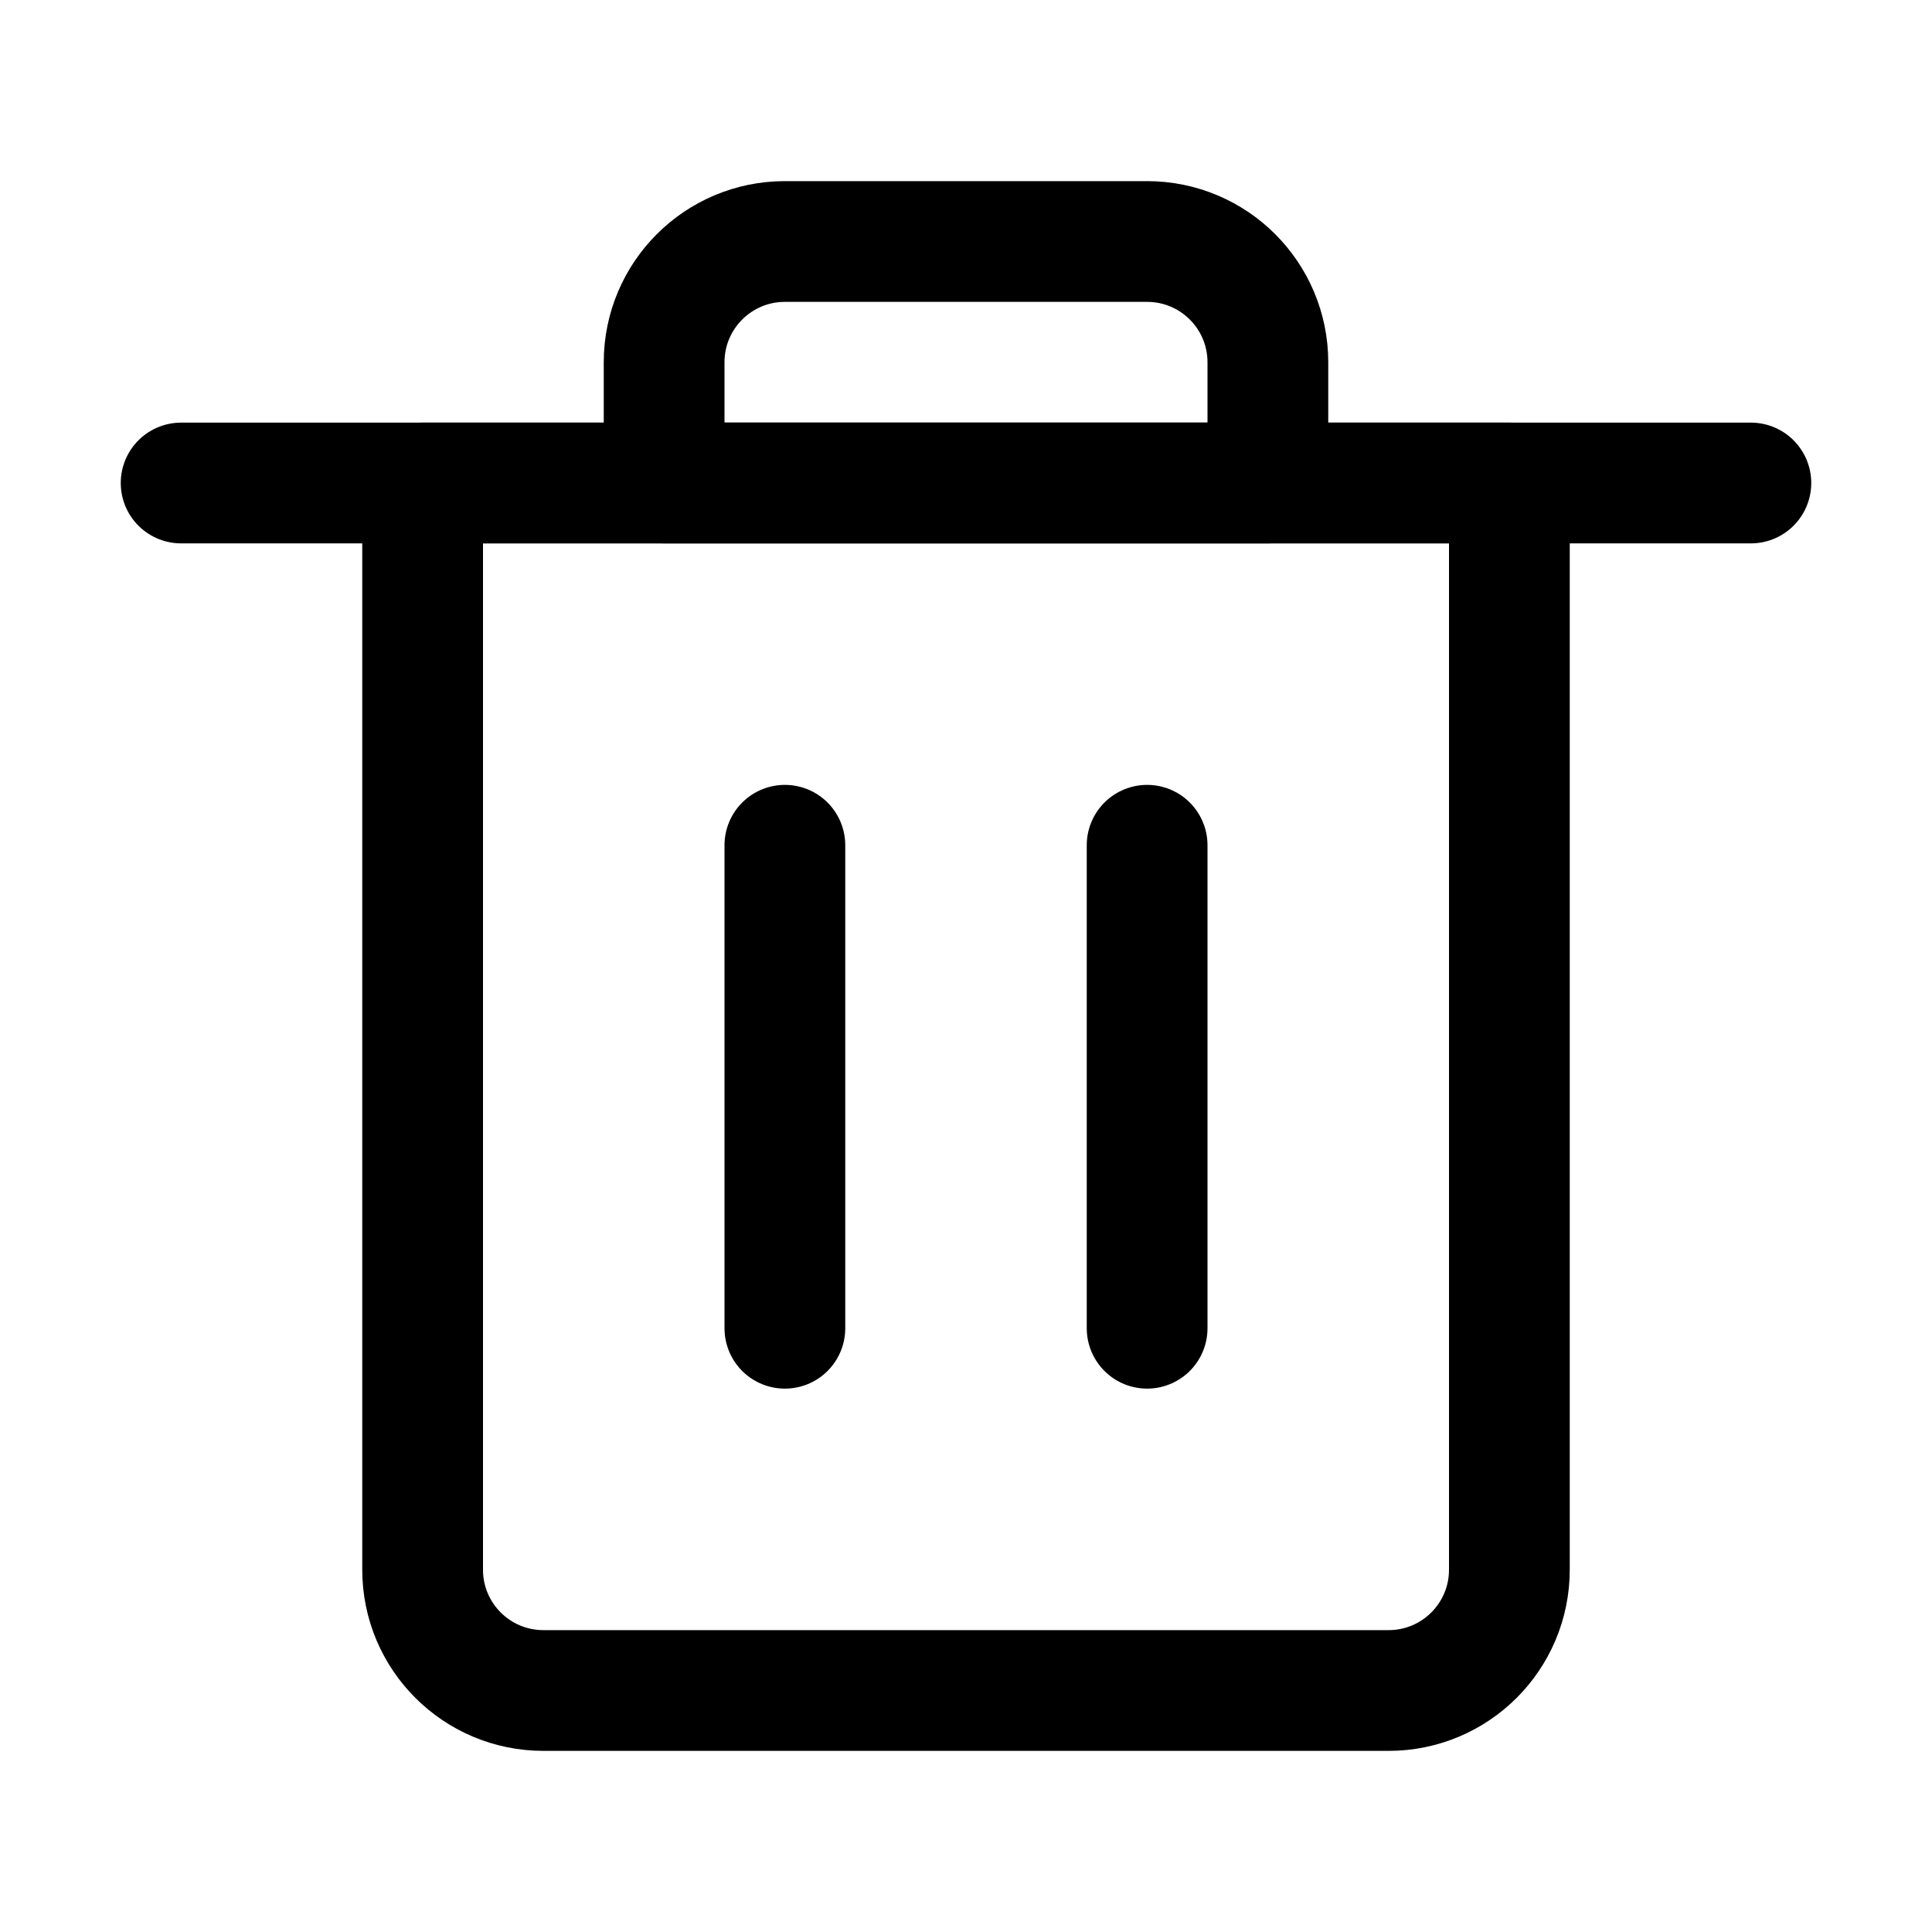
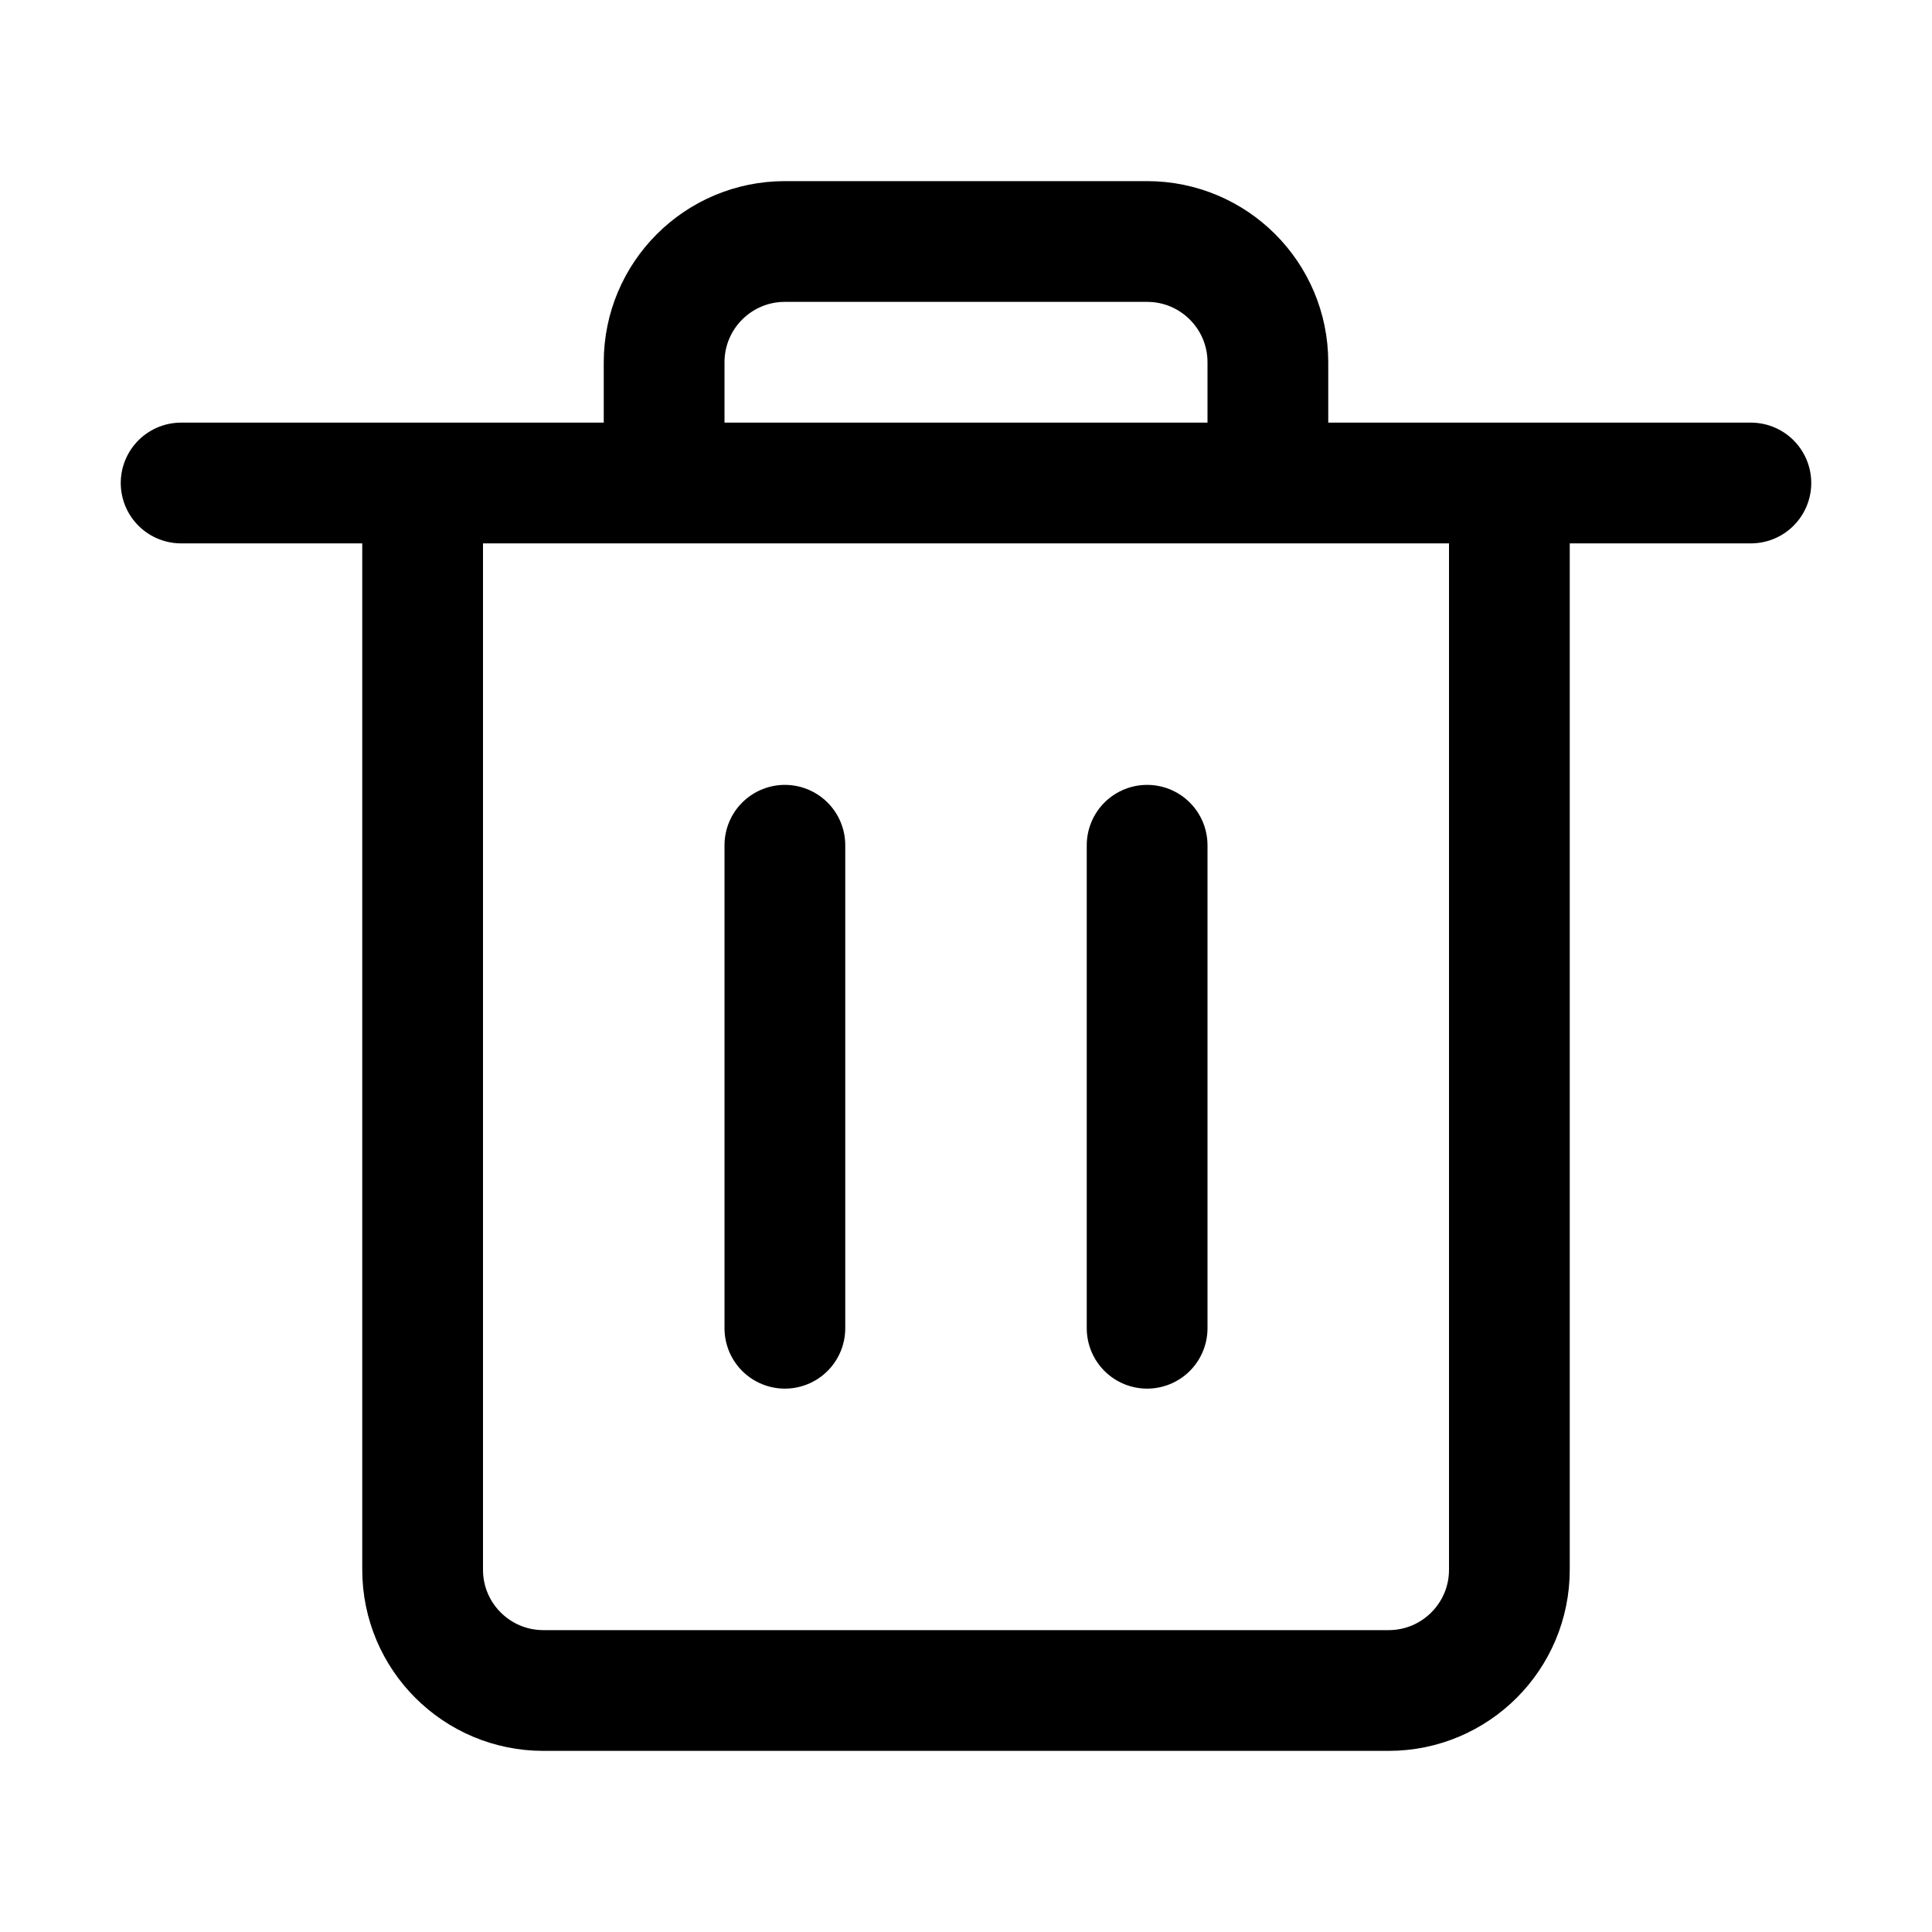
<svg xmlns="http://www.w3.org/2000/svg" viewBox="0 0 24 24" overflow="visible">
  <g fill="none" stroke="#000" stroke-linecap="round" stroke-linejoin="round" stroke-width="1.5">
-     <path d="m17.25 21h-10.5a1.5 1.5 0 0 1 -1.5-1.5v-13.5h13.5v13.5a1.5 1.5 0 0 1 -1.5 1.5z" />
-     <path d="m9.75 16.5v-6" />
-     <path d="m14.25 16.5v-6" />
-     <path d="m2.25 6h19.5" />
-     <path d="m14.25 3h-4.5a1.5 1.5 0 0 0 -1.5 1.5v1.5h7.5v-1.5a1.5 1.5 0 0 0 -1.5-1.5z" />
+     <path d="M17.25 21H6.75a1.5 1.5 0 0 1-1.5-1.5V6h13.5v13.5a1.5 1.5 0 0 1-1.5 1.5zm-7.5-4.5v-6m4.5 6v-6M2.25 6h19.5m-7.5-3h-4.5a1.5 1.5 0 0 0-1.5 1.5V6h7.5V4.5a1.5 1.5 0 0 0-1.5-1.5z" />
  </g>
</svg>
